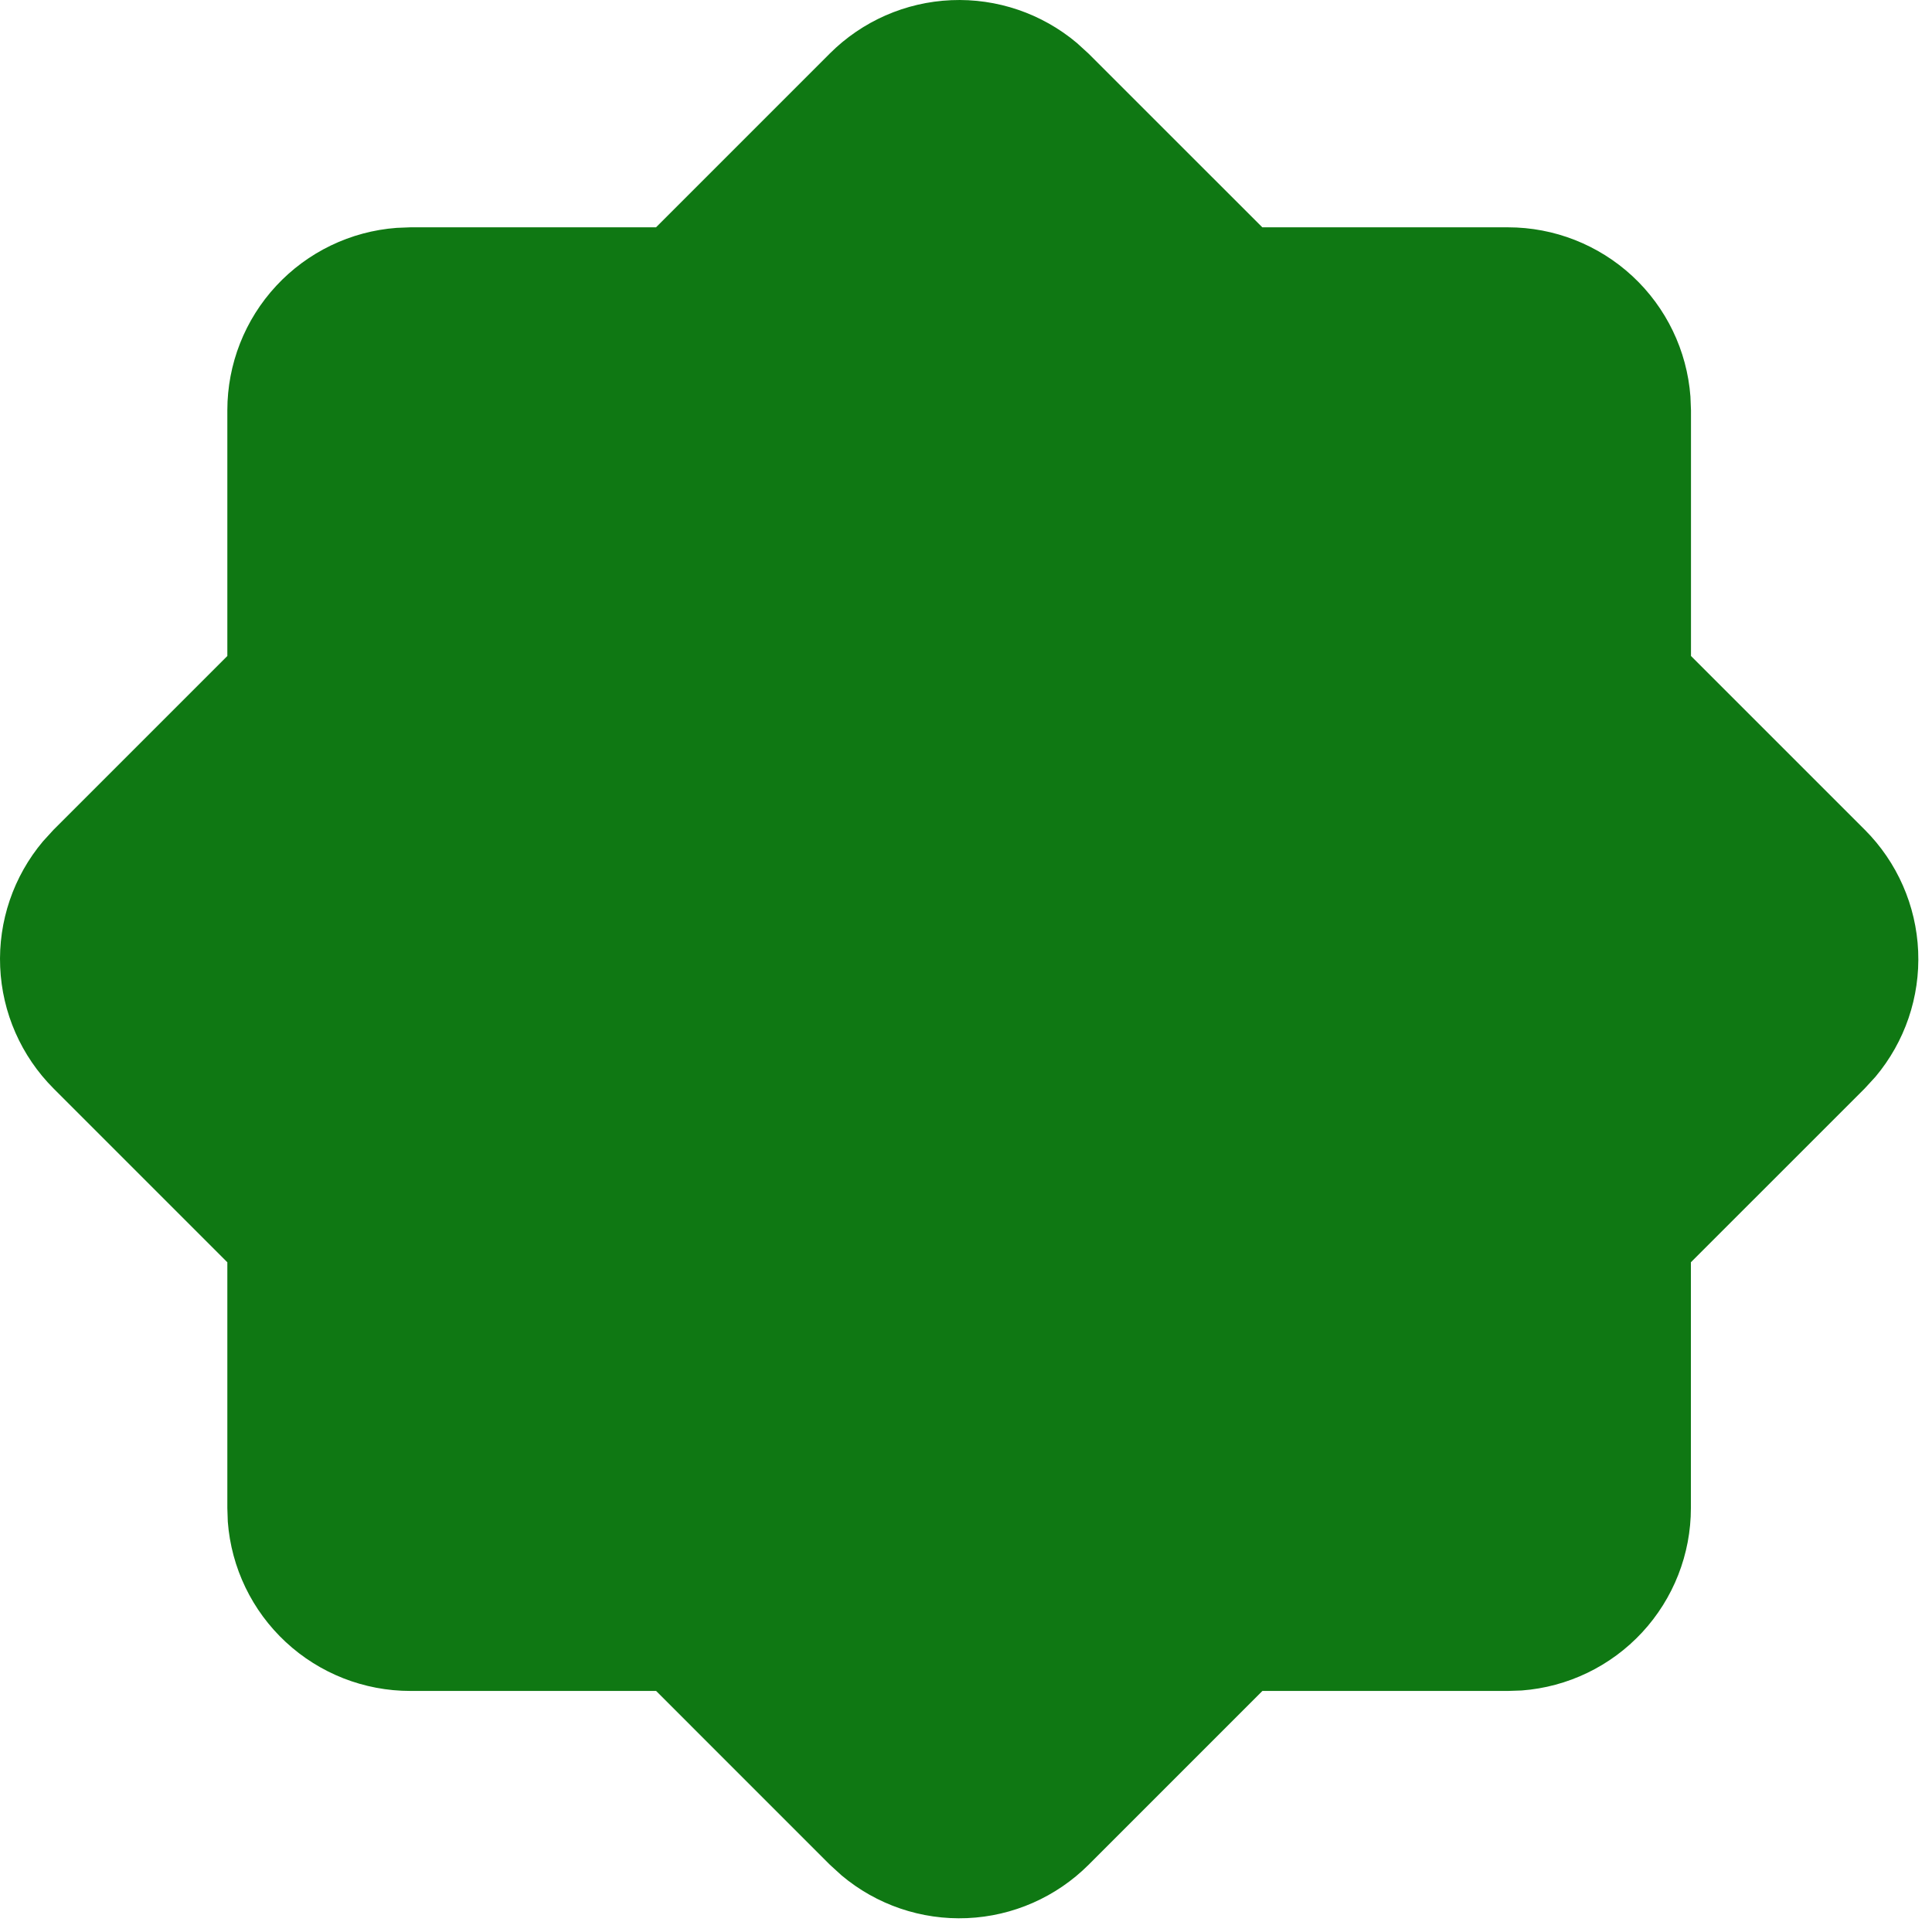
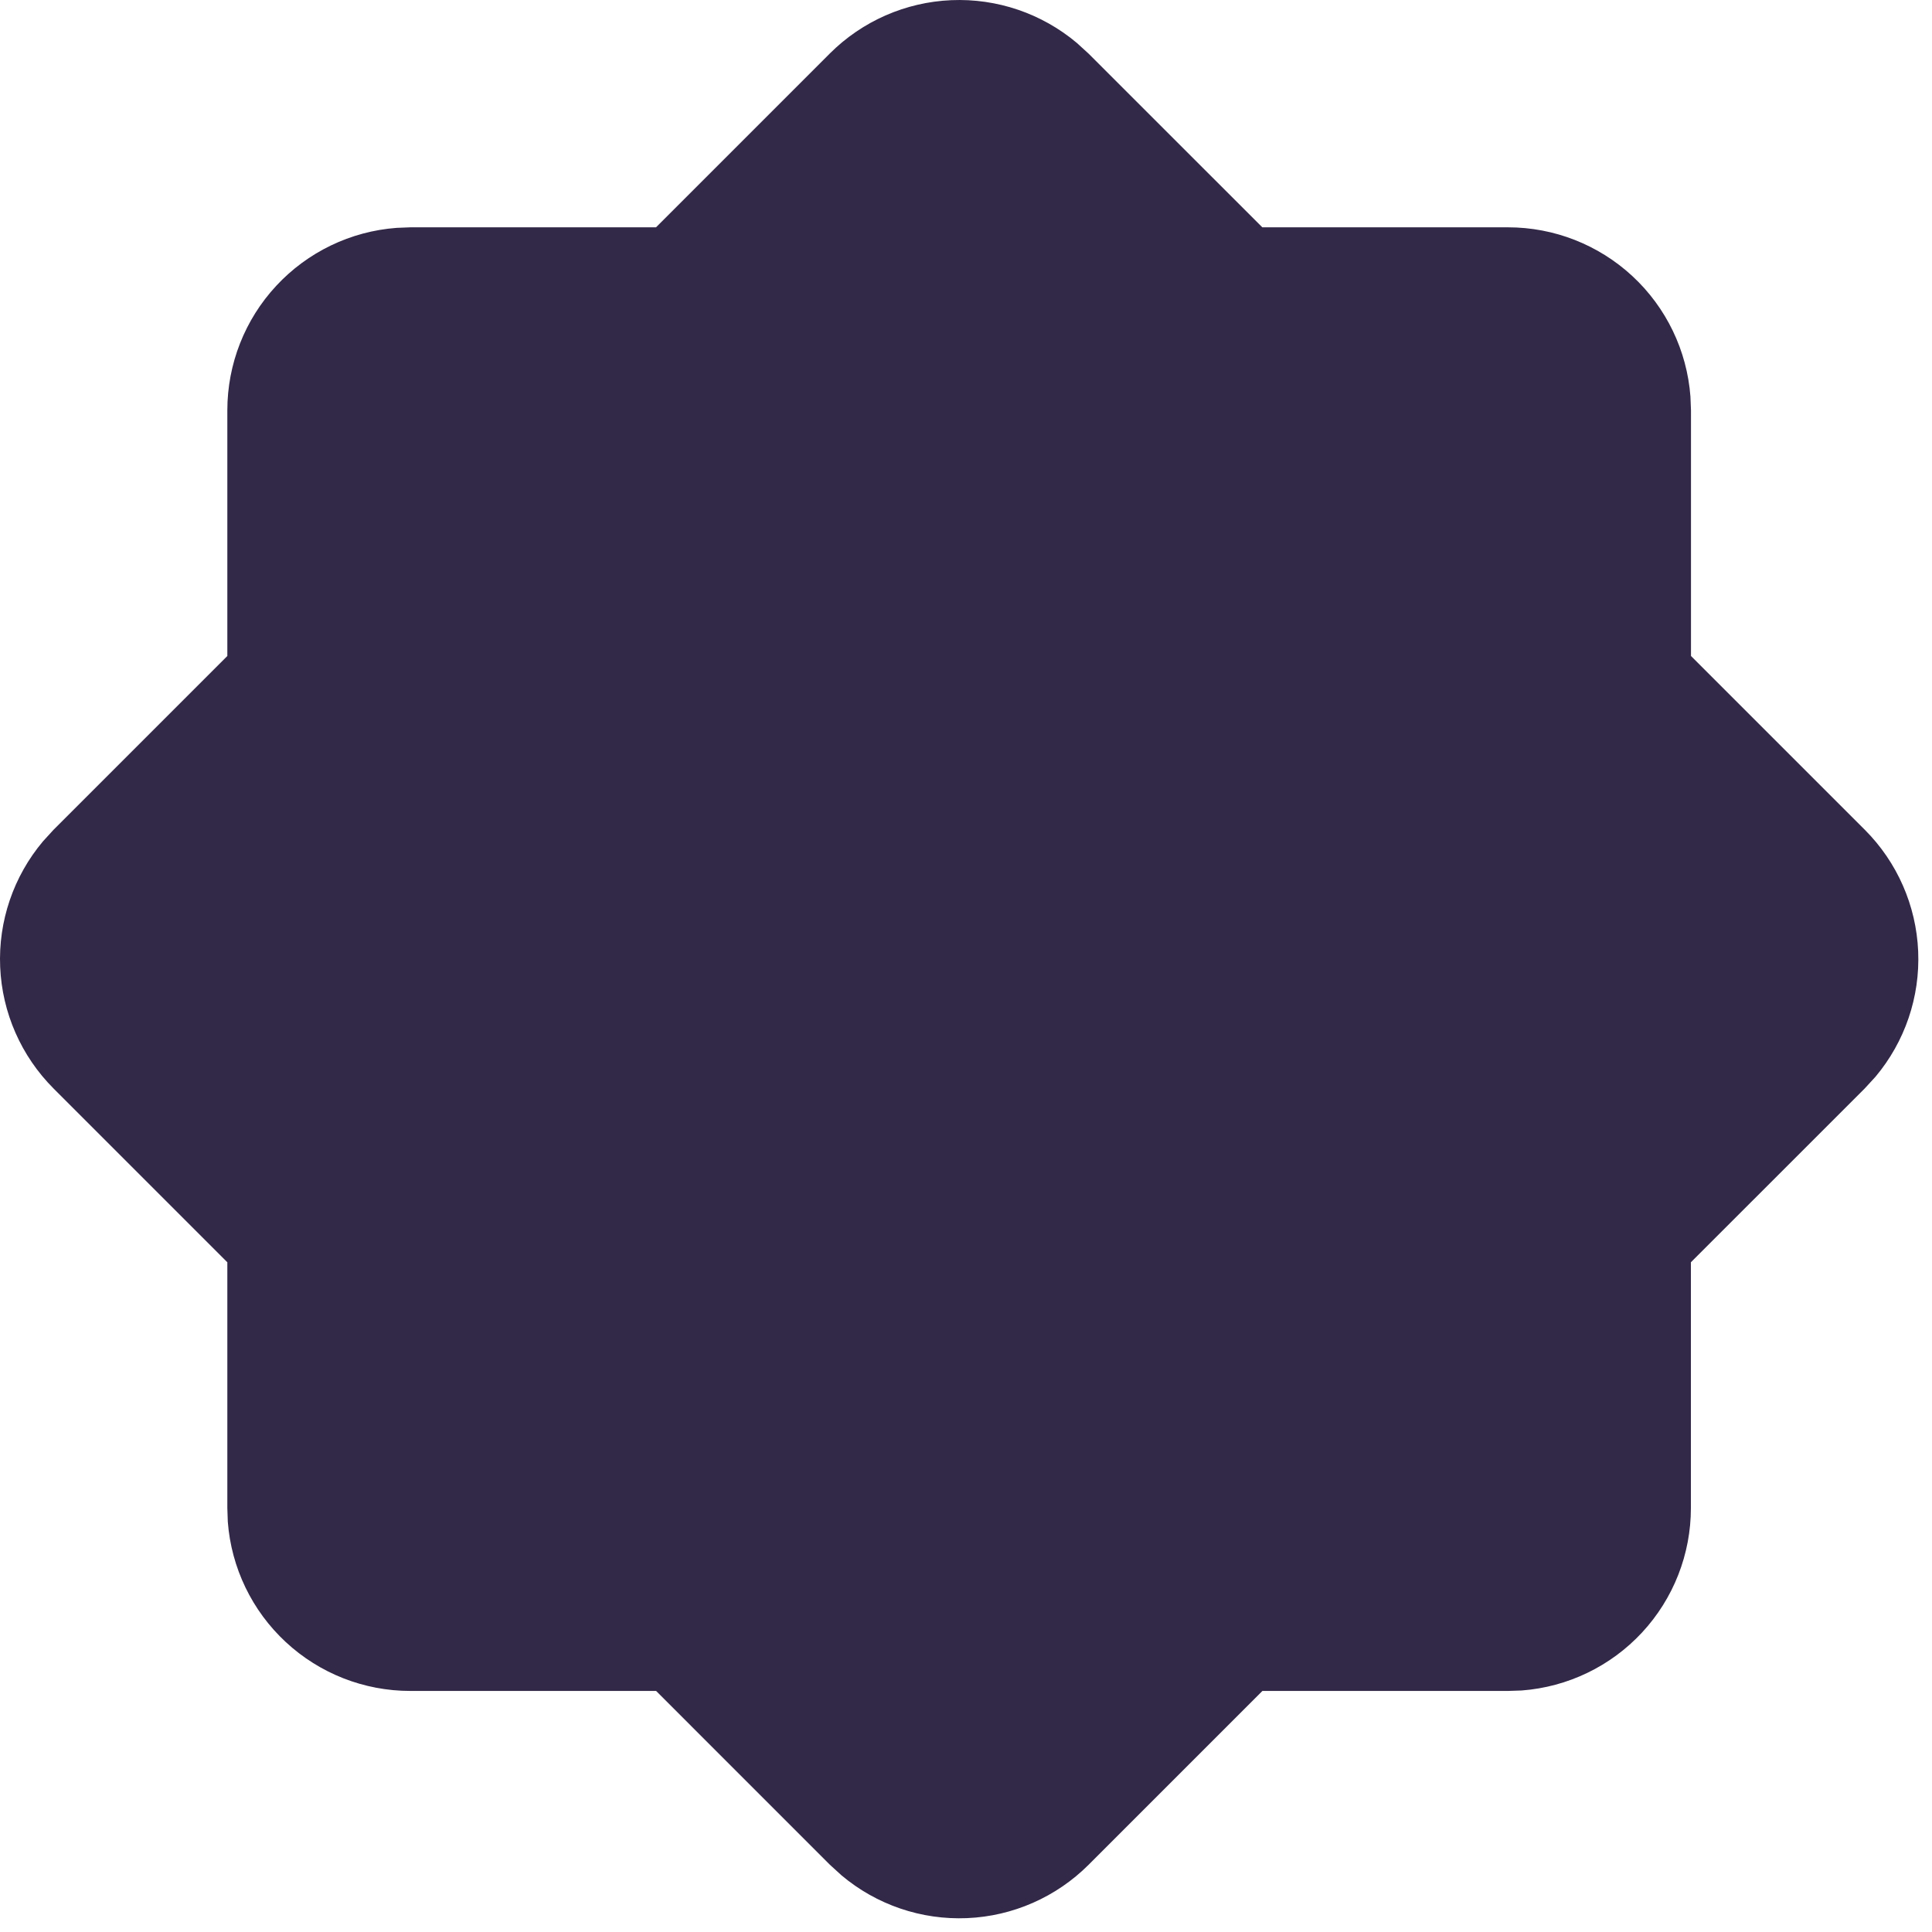
<svg xmlns="http://www.w3.org/2000/svg" width="88" height="88" viewBox="0 0 88 88" fill="none">
-   <path fill-rule="evenodd" clip-rule="evenodd" d="M37.797 2.437C39.272 0.964 41.246 0.097 43.328 0.008C45.411 -0.082 47.451 0.613 49.047 1.954L49.581 2.441L57.497 10.354H68.689C70.79 10.354 72.814 11.149 74.355 12.578C75.896 14.007 76.84 15.966 76.997 18.062L77.022 18.687V29.879L84.939 37.795C86.413 39.27 87.281 41.245 87.37 43.328C87.46 45.412 86.764 47.453 85.422 49.049L84.935 49.579L77.018 57.495V68.687C77.019 70.789 76.225 72.814 74.795 74.356C73.366 75.897 71.406 76.842 69.31 76.999L68.689 77.02H57.501L49.585 84.937C48.109 86.411 46.135 87.279 44.052 87.368C41.968 87.458 39.927 86.763 38.331 85.42L37.801 84.937L29.885 77.02H18.689C16.586 77.021 14.562 76.227 13.02 74.797C11.478 73.368 10.534 71.408 10.376 69.312L10.355 68.687V57.495L2.439 49.579C0.965 48.103 0.097 46.129 0.008 44.046C-0.082 41.962 0.613 39.921 1.956 38.324L2.439 37.795L10.355 29.879V18.687C10.356 16.585 11.15 14.561 12.58 13.021C14.009 11.48 15.968 10.536 18.064 10.379L18.689 10.354H29.881L37.797 2.437Z" fill="#0F7813" />
+   <path fill-rule="evenodd" clip-rule="evenodd" d="M37.797 2.437C39.272 0.964 41.246 0.097 43.328 0.008C45.411 -0.082 47.451 0.613 49.047 1.954L49.581 2.441L57.497 10.354H68.689C70.79 10.354 72.814 11.149 74.355 12.578C75.896 14.007 76.84 15.966 76.997 18.062L77.022 18.687V29.879L84.939 37.795C86.413 39.27 87.281 41.245 87.37 43.328C87.46 45.412 86.764 47.453 85.422 49.049L84.935 49.579L77.018 57.495V68.687C77.019 70.789 76.225 72.814 74.795 74.356C73.366 75.897 71.406 76.842 69.31 76.999L68.689 77.02H57.501L49.585 84.937C48.109 86.411 46.135 87.279 44.052 87.368C41.968 87.458 39.927 86.763 38.331 85.42L37.801 84.937L29.885 77.02H18.689C16.586 77.021 14.562 76.227 13.02 74.797C11.478 73.368 10.534 71.408 10.376 69.312L10.355 68.687V57.495L2.439 49.579C0.965 48.103 0.097 46.129 0.008 44.046C-0.082 41.962 0.613 39.921 1.956 38.324L2.439 37.795L10.355 29.879V18.687C10.356 16.585 11.15 14.561 12.58 13.021C14.009 11.48 15.968 10.536 18.064 10.379L18.689 10.354H29.881L37.797 2.437Z" fill="#322847" />
</svg>
